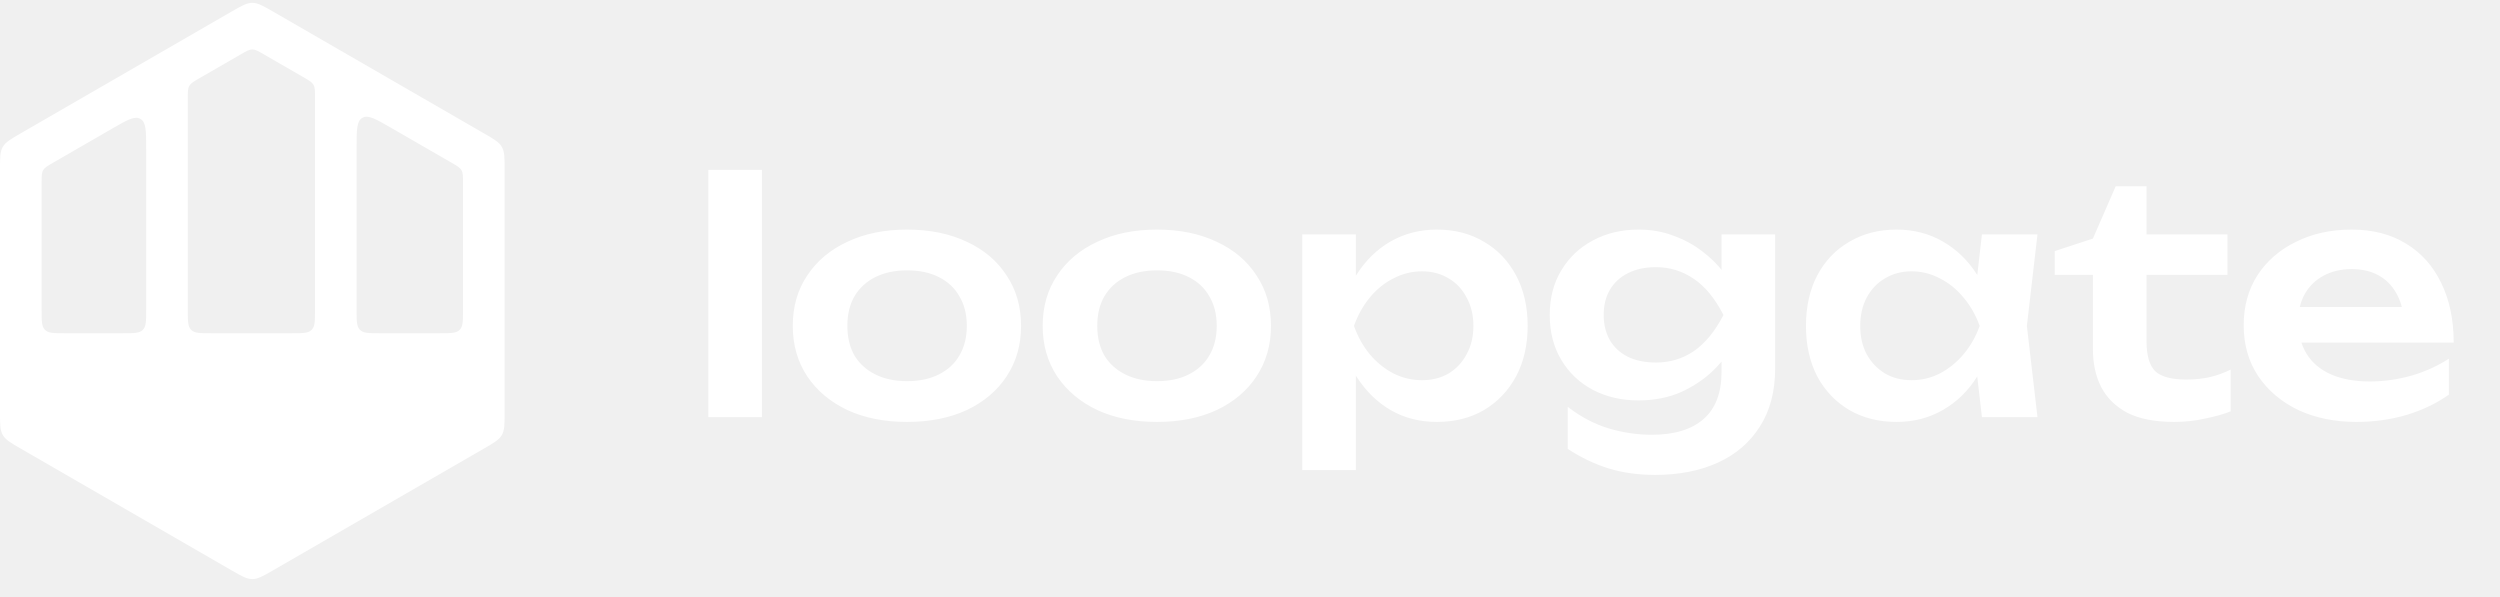
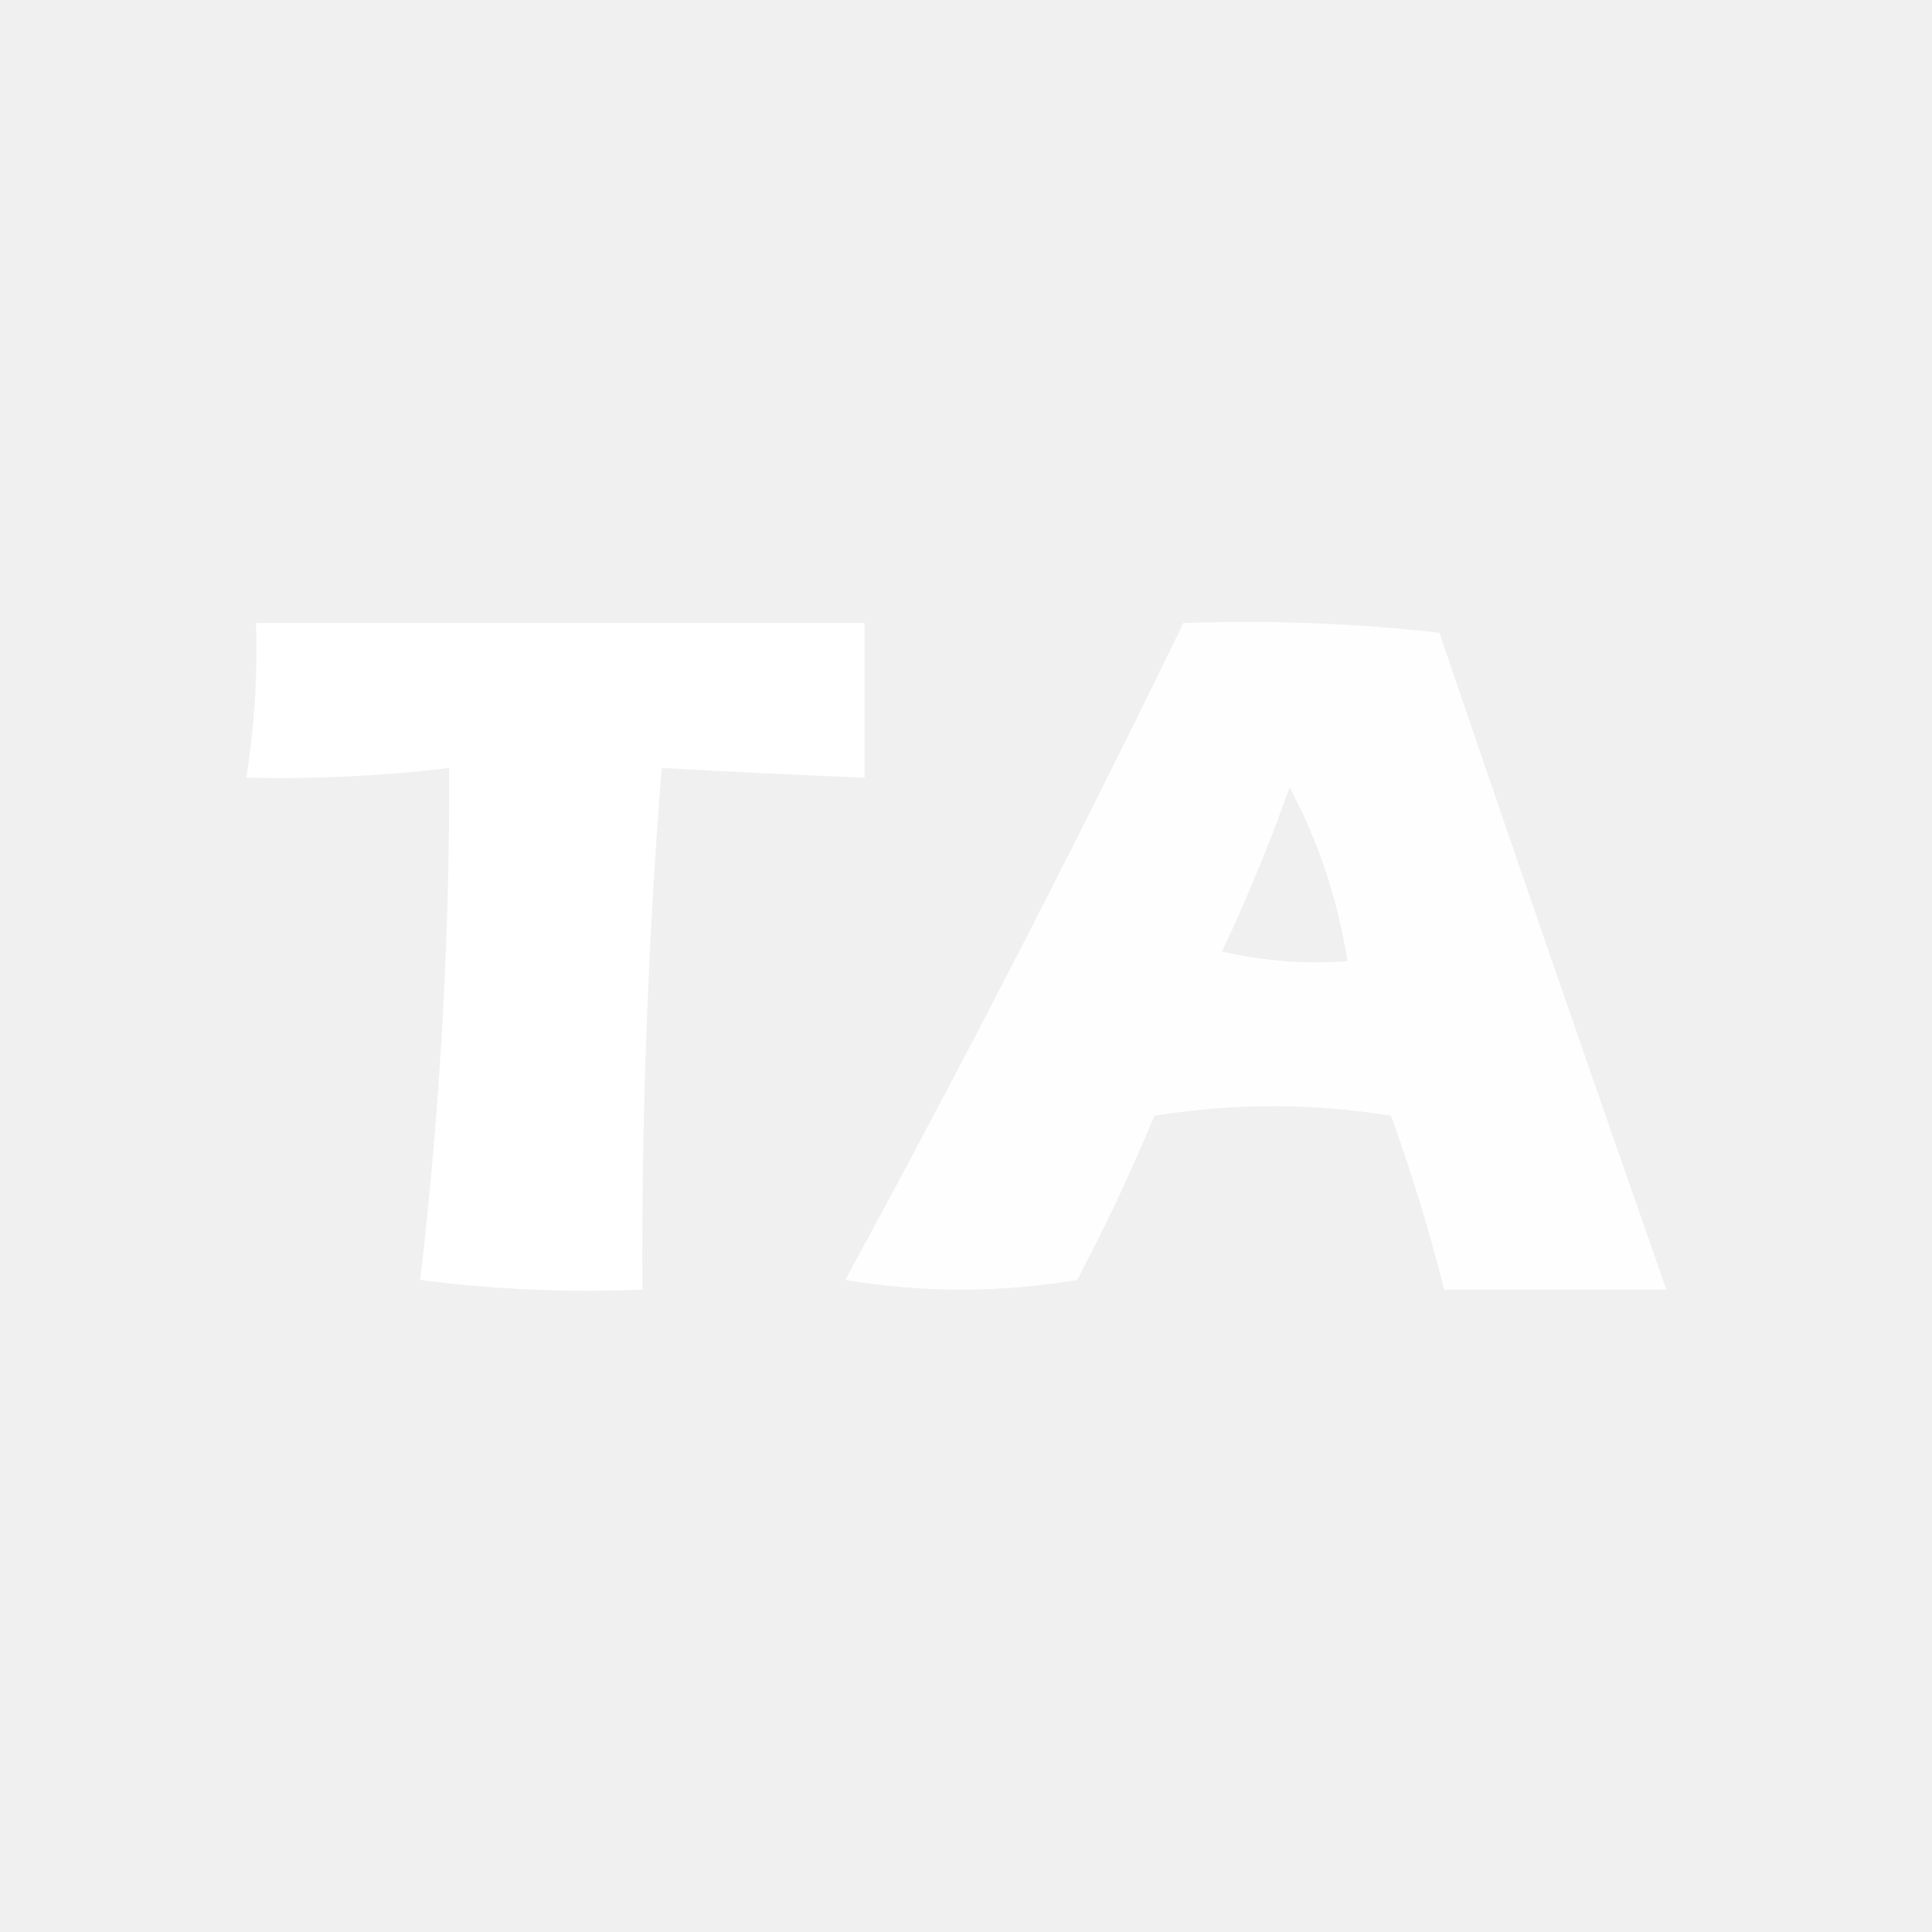
- <svg xmlns="http://www.w3.org/2000/svg" width="109" height="26" viewBox="0 0 109 26" fill="none">
-   <path fill-rule="evenodd" clip-rule="evenodd" d="M22.001 17.99C22.001 18.501 22.001 18.756 21.88 18.967C21.758 19.178 21.537 19.305 21.094 19.561L11.908 24.865C11.465 25.12 11.244 25.248 11.001 25.248C10.758 25.248 10.536 25.12 10.093 24.865L0.907 19.561C0.465 19.305 0.243 19.178 0.122 18.967C0 18.756 0 18.501 0 17.99V7.383C0 6.871 0 6.616 0.122 6.405C0.243 6.194 0.465 6.067 0.907 5.811L10.093 0.507C10.536 0.252 10.758 0.124 11.001 0.124C11.244 0.124 11.465 0.252 11.908 0.507L21.094 5.811C21.537 6.067 21.758 6.194 21.88 6.405C22.001 6.616 22.001 6.871 22.001 7.383V17.99ZM15.548 6.437C15.548 5.667 15.548 5.282 15.798 5.138C16.048 4.993 16.382 5.186 17.048 5.571L19.687 7.094C19.931 7.235 20.053 7.305 20.12 7.421C20.187 7.537 20.187 7.678 20.187 7.96L20.187 13.529C20.187 14 20.187 14.236 20.04 14.382C19.894 14.529 19.658 14.529 19.187 14.529H16.548C16.077 14.529 15.841 14.529 15.695 14.382C15.548 14.236 15.548 14 15.548 13.529V6.437ZM12.734 14.529C13.205 14.529 13.441 14.529 13.587 14.382C13.734 14.236 13.734 14 13.734 13.529V4.234C13.734 3.952 13.734 3.812 13.667 3.696C13.6 3.58 13.478 3.509 13.234 3.368L11.501 2.368C11.257 2.227 11.135 2.156 11.001 2.156C10.867 2.156 10.745 2.227 10.501 2.368L8.688 3.414C8.444 3.555 8.322 3.626 8.255 3.742C8.188 3.858 8.188 3.998 8.188 4.28V13.529C8.188 14 8.188 14.236 8.334 14.382C8.481 14.529 8.717 14.529 9.188 14.529H12.734ZM6.373 13.529C6.373 14 6.373 14.236 6.227 14.382C6.08 14.529 5.845 14.529 5.373 14.529H2.815C2.343 14.529 2.108 14.529 1.961 14.382C1.815 14.236 1.815 14 1.815 13.529V7.96C1.815 7.678 1.815 7.537 1.882 7.421C1.949 7.305 2.071 7.235 2.315 7.094L4.873 5.617C5.54 5.232 5.873 5.039 6.123 5.184C6.373 5.328 6.373 5.713 6.373 6.483V13.529Z" fill="white" />
-   <path d="M30.883 7.406H33.221V18.186H30.883V7.406ZM39.549 18.396C38.559 18.396 37.691 18.223 36.945 17.878C36.198 17.523 35.615 17.033 35.195 16.408C34.775 15.773 34.565 15.041 34.565 14.21C34.565 13.37 34.775 12.637 35.195 12.012C35.615 11.377 36.198 10.887 36.945 10.542C37.691 10.187 38.559 10.01 39.549 10.01C40.538 10.01 41.406 10.187 42.153 10.542C42.9 10.887 43.478 11.377 43.889 12.012C44.309 12.637 44.519 13.37 44.519 14.21C44.519 15.041 44.309 15.773 43.889 16.408C43.478 17.033 42.9 17.523 42.153 17.878C41.406 18.223 40.538 18.396 39.549 18.396ZM39.549 16.618C40.09 16.618 40.552 16.52 40.935 16.324C41.327 16.128 41.626 15.853 41.831 15.498C42.045 15.134 42.153 14.705 42.153 14.21C42.153 13.706 42.045 13.277 41.831 12.922C41.626 12.558 41.327 12.278 40.935 12.082C40.552 11.886 40.09 11.788 39.549 11.788C39.017 11.788 38.555 11.886 38.163 12.082C37.771 12.278 37.468 12.558 37.253 12.922C37.047 13.277 36.945 13.706 36.945 14.21C36.945 14.705 37.047 15.134 37.253 15.498C37.468 15.853 37.771 16.128 38.163 16.324C38.555 16.52 39.017 16.618 39.549 16.618ZM50.445 18.396C49.456 18.396 48.588 18.223 47.841 17.878C47.095 17.523 46.511 17.033 46.091 16.408C45.671 15.773 45.461 15.041 45.461 14.21C45.461 13.37 45.671 12.637 46.091 12.012C46.511 11.377 47.095 10.887 47.841 10.542C48.588 10.187 49.456 10.01 50.445 10.01C51.435 10.01 52.303 10.187 53.049 10.542C53.796 10.887 54.375 11.377 54.785 12.012C55.205 12.637 55.415 13.37 55.415 14.21C55.415 15.041 55.205 15.773 54.785 16.408C54.375 17.033 53.796 17.523 53.049 17.878C52.303 18.223 51.435 18.396 50.445 18.396ZM50.445 16.618C50.987 16.618 51.449 16.52 51.831 16.324C52.223 16.128 52.522 15.853 52.727 15.498C52.942 15.134 53.049 14.705 53.049 14.21C53.049 13.706 52.942 13.277 52.727 12.922C52.522 12.558 52.223 12.278 51.831 12.082C51.449 11.886 50.987 11.788 50.445 11.788C49.913 11.788 49.451 11.886 49.059 12.082C48.667 12.278 48.364 12.558 48.149 12.922C47.944 13.277 47.841 13.706 47.841 14.21C47.841 14.705 47.944 15.134 48.149 15.498C48.364 15.853 48.667 16.128 49.059 16.324C49.451 16.52 49.913 16.618 50.445 16.618ZM56.778 10.22H59.116V12.754L59.018 13.062V14.98L59.116 15.554V20.496H56.778V10.22ZM58.304 14.21C58.462 13.361 58.738 12.623 59.13 11.998C59.531 11.363 60.03 10.873 60.628 10.528C61.234 10.183 61.906 10.01 62.644 10.01C63.428 10.01 64.114 10.187 64.702 10.542C65.299 10.887 65.766 11.377 66.102 12.012C66.438 12.637 66.606 13.37 66.606 14.21C66.606 15.041 66.438 15.773 66.102 16.408C65.766 17.033 65.299 17.523 64.702 17.878C64.114 18.223 63.428 18.396 62.644 18.396C61.897 18.396 61.225 18.223 60.628 17.878C60.04 17.533 59.545 17.047 59.144 16.422C58.742 15.787 58.462 15.05 58.304 14.21ZM64.24 14.21C64.24 13.743 64.142 13.333 63.946 12.978C63.759 12.614 63.498 12.334 63.162 12.138C62.826 11.933 62.438 11.83 62 11.83C61.561 11.83 61.146 11.933 60.754 12.138C60.362 12.334 60.016 12.614 59.718 12.978C59.428 13.333 59.2 13.743 59.032 14.21C59.2 14.677 59.428 15.087 59.718 15.442C60.016 15.797 60.362 16.077 60.754 16.282C61.146 16.478 61.561 16.576 62 16.576C62.438 16.576 62.826 16.478 63.162 16.282C63.498 16.077 63.759 15.797 63.946 15.442C64.142 15.087 64.24 14.677 64.24 14.21ZM75.059 16.212V14.826L75.143 14.532V12.796L75.059 12.502V10.22H77.397V16.058C77.397 17.066 77.173 17.915 76.725 18.606C76.286 19.297 75.675 19.819 74.891 20.174C74.107 20.529 73.197 20.706 72.161 20.706C71.433 20.706 70.761 20.613 70.145 20.426C69.538 20.239 68.941 19.955 68.353 19.572V17.738C68.922 18.177 69.515 18.489 70.131 18.676C70.756 18.863 71.386 18.956 72.021 18.956C73.001 18.956 73.752 18.727 74.275 18.27C74.798 17.813 75.059 17.127 75.059 16.212ZM71.433 17.458C70.696 17.458 70.033 17.304 69.445 16.996C68.866 16.688 68.409 16.254 68.073 15.694C67.737 15.134 67.569 14.481 67.569 13.734C67.569 12.987 67.737 12.339 68.073 11.788C68.409 11.228 68.866 10.794 69.445 10.486C70.033 10.169 70.696 10.01 71.433 10.01C71.993 10.01 72.502 10.099 72.959 10.276C73.426 10.444 73.841 10.668 74.205 10.948C74.578 11.228 74.891 11.536 75.143 11.872C75.395 12.199 75.586 12.53 75.717 12.866C75.857 13.193 75.927 13.491 75.927 13.762C75.927 14.107 75.82 14.495 75.605 14.924C75.4 15.353 75.101 15.759 74.709 16.142C74.317 16.525 73.846 16.842 73.295 17.094C72.744 17.337 72.124 17.458 71.433 17.458ZM72.203 15.806C72.81 15.806 73.356 15.643 73.841 15.316C74.336 14.98 74.77 14.453 75.143 13.734C74.77 13.006 74.336 12.479 73.841 12.152C73.346 11.816 72.8 11.648 72.203 11.648C71.727 11.648 71.316 11.737 70.971 11.914C70.635 12.082 70.374 12.325 70.187 12.642C70.01 12.95 69.921 13.314 69.921 13.734C69.921 14.145 70.01 14.509 70.187 14.826C70.364 15.134 70.626 15.377 70.971 15.554C71.316 15.722 71.727 15.806 72.203 15.806ZM86.412 18.186L86.076 15.274L86.454 14.21L86.076 13.16L86.412 10.22H88.834L88.372 14.21L88.834 18.186H86.412ZM87.028 14.21C86.878 15.05 86.603 15.787 86.202 16.422C85.81 17.047 85.31 17.533 84.704 17.878C84.106 18.223 83.434 18.396 82.688 18.396C81.913 18.396 81.227 18.223 80.63 17.878C80.032 17.523 79.566 17.033 79.23 16.408C78.903 15.773 78.74 15.041 78.74 14.21C78.74 13.37 78.903 12.637 79.23 12.012C79.566 11.377 80.032 10.887 80.63 10.542C81.227 10.187 81.913 10.01 82.688 10.01C83.434 10.01 84.106 10.183 84.704 10.528C85.31 10.873 85.814 11.363 86.216 11.998C86.617 12.623 86.888 13.361 87.028 14.21ZM81.106 14.21C81.106 14.677 81.199 15.087 81.386 15.442C81.582 15.797 81.848 16.077 82.184 16.282C82.52 16.478 82.907 16.576 83.346 16.576C83.784 16.576 84.195 16.478 84.578 16.282C84.97 16.077 85.315 15.797 85.614 15.442C85.912 15.087 86.146 14.677 86.314 14.21C86.146 13.743 85.912 13.333 85.614 12.978C85.315 12.614 84.97 12.334 84.578 12.138C84.195 11.933 83.784 11.83 83.346 11.83C82.907 11.83 82.52 11.933 82.184 12.138C81.848 12.334 81.582 12.614 81.386 12.978C81.199 13.333 81.106 13.743 81.106 14.21ZM89.585 11.984V10.948L91.251 10.402L92.245 8.12H93.589V10.22H97.117V11.984H93.589V14.882C93.589 15.498 93.715 15.932 93.967 16.184C94.228 16.427 94.676 16.548 95.311 16.548C95.712 16.548 96.067 16.511 96.375 16.436C96.683 16.361 96.977 16.254 97.257 16.114V17.934C96.986 18.046 96.627 18.149 96.179 18.242C95.731 18.345 95.269 18.396 94.793 18.396C93.962 18.396 93.286 18.265 92.763 18.004C92.25 17.733 91.867 17.36 91.615 16.884C91.372 16.408 91.251 15.853 91.251 15.218V11.984H89.585ZM102.739 18.396C101.796 18.396 100.951 18.223 100.205 17.878C99.467 17.523 98.884 17.029 98.454 16.394C98.034 15.759 97.825 15.022 97.825 14.182C97.825 13.351 98.025 12.623 98.427 11.998C98.837 11.373 99.397 10.887 100.107 10.542C100.816 10.187 101.623 10.01 102.529 10.01C103.453 10.01 104.246 10.215 104.909 10.626C105.571 11.027 106.08 11.597 106.435 12.334C106.799 13.071 106.981 13.939 106.981 14.938H99.701V13.384H105.721L104.811 13.944C104.773 13.477 104.657 13.081 104.461 12.754C104.274 12.427 104.017 12.175 103.691 11.998C103.364 11.821 102.981 11.732 102.543 11.732C102.067 11.732 101.651 11.83 101.297 12.026C100.951 12.213 100.681 12.479 100.485 12.824C100.298 13.16 100.205 13.557 100.205 14.014C100.205 14.565 100.326 15.036 100.569 15.428C100.811 15.82 101.166 16.119 101.633 16.324C102.099 16.529 102.664 16.632 103.327 16.632C103.924 16.632 104.526 16.548 105.133 16.38C105.739 16.203 106.285 15.955 106.771 15.638V17.206C106.248 17.579 105.637 17.873 104.937 18.088C104.246 18.293 103.513 18.396 102.739 18.396Z" fill="white" />
+ <svg xmlns="http://www.w3.org/2000/svg" version="1.1" width="200px" height="200px" style="shape-rendering:geometricPrecision; text-rendering:geometricPrecision; image-rendering:optimizeQuality; fill-rule:evenodd; clip-rule:evenodd">
+   <g>
+     <path style="opacity:0.965" fill="#fefffe" d="M 26.5,64.5 C 47.5,64.5 68.5,64.5 89.5,64.5C 89.5,69.833 89.5,75.167 89.5,80.5C 82.496,80.227 75.496,79.894 68.5,79.5C 67.076,97.467 66.409,115.467 66.5,133.5C 58.804,133.831 51.138,133.497 43.5,132.5C 45.554,114.918 46.554,97.252 46.5,79.5C 39.535,80.341 32.535,80.674 25.5,80.5C 26.342,75.213 26.676,69.88 26.5,64.5 Z" />
+   </g>
+   <g>
+     <path style="opacity:0.963" fill="#fefffe" d="M 122.5,64.5 C 131.418,64.183 140.251,64.516 149,65.5C 156.746,88.239 164.579,110.906 172.5,133.5C 164.833,133.5 157.167,133.5 149.5,133.5C 147.977,127.428 146.143,121.428 144,115.5C 135.892,114.185 127.725,114.185 119.5,115.5C 117.106,121.287 114.44,126.954 111.5,132.5C 103.5,133.833 95.5,133.833 87.5,132.5C 99.69,110.12 111.357,87.453 122.5,64.5 Z M 133.5,81.5 C 136.473,87.085 138.473,93.085 139.5,99.5C 135.116,99.826 130.783,99.492 126.5,98.5C 129.129,92.915 131.462,87.249 133.5,81.5 Z" />
+   </g>
</svg>
